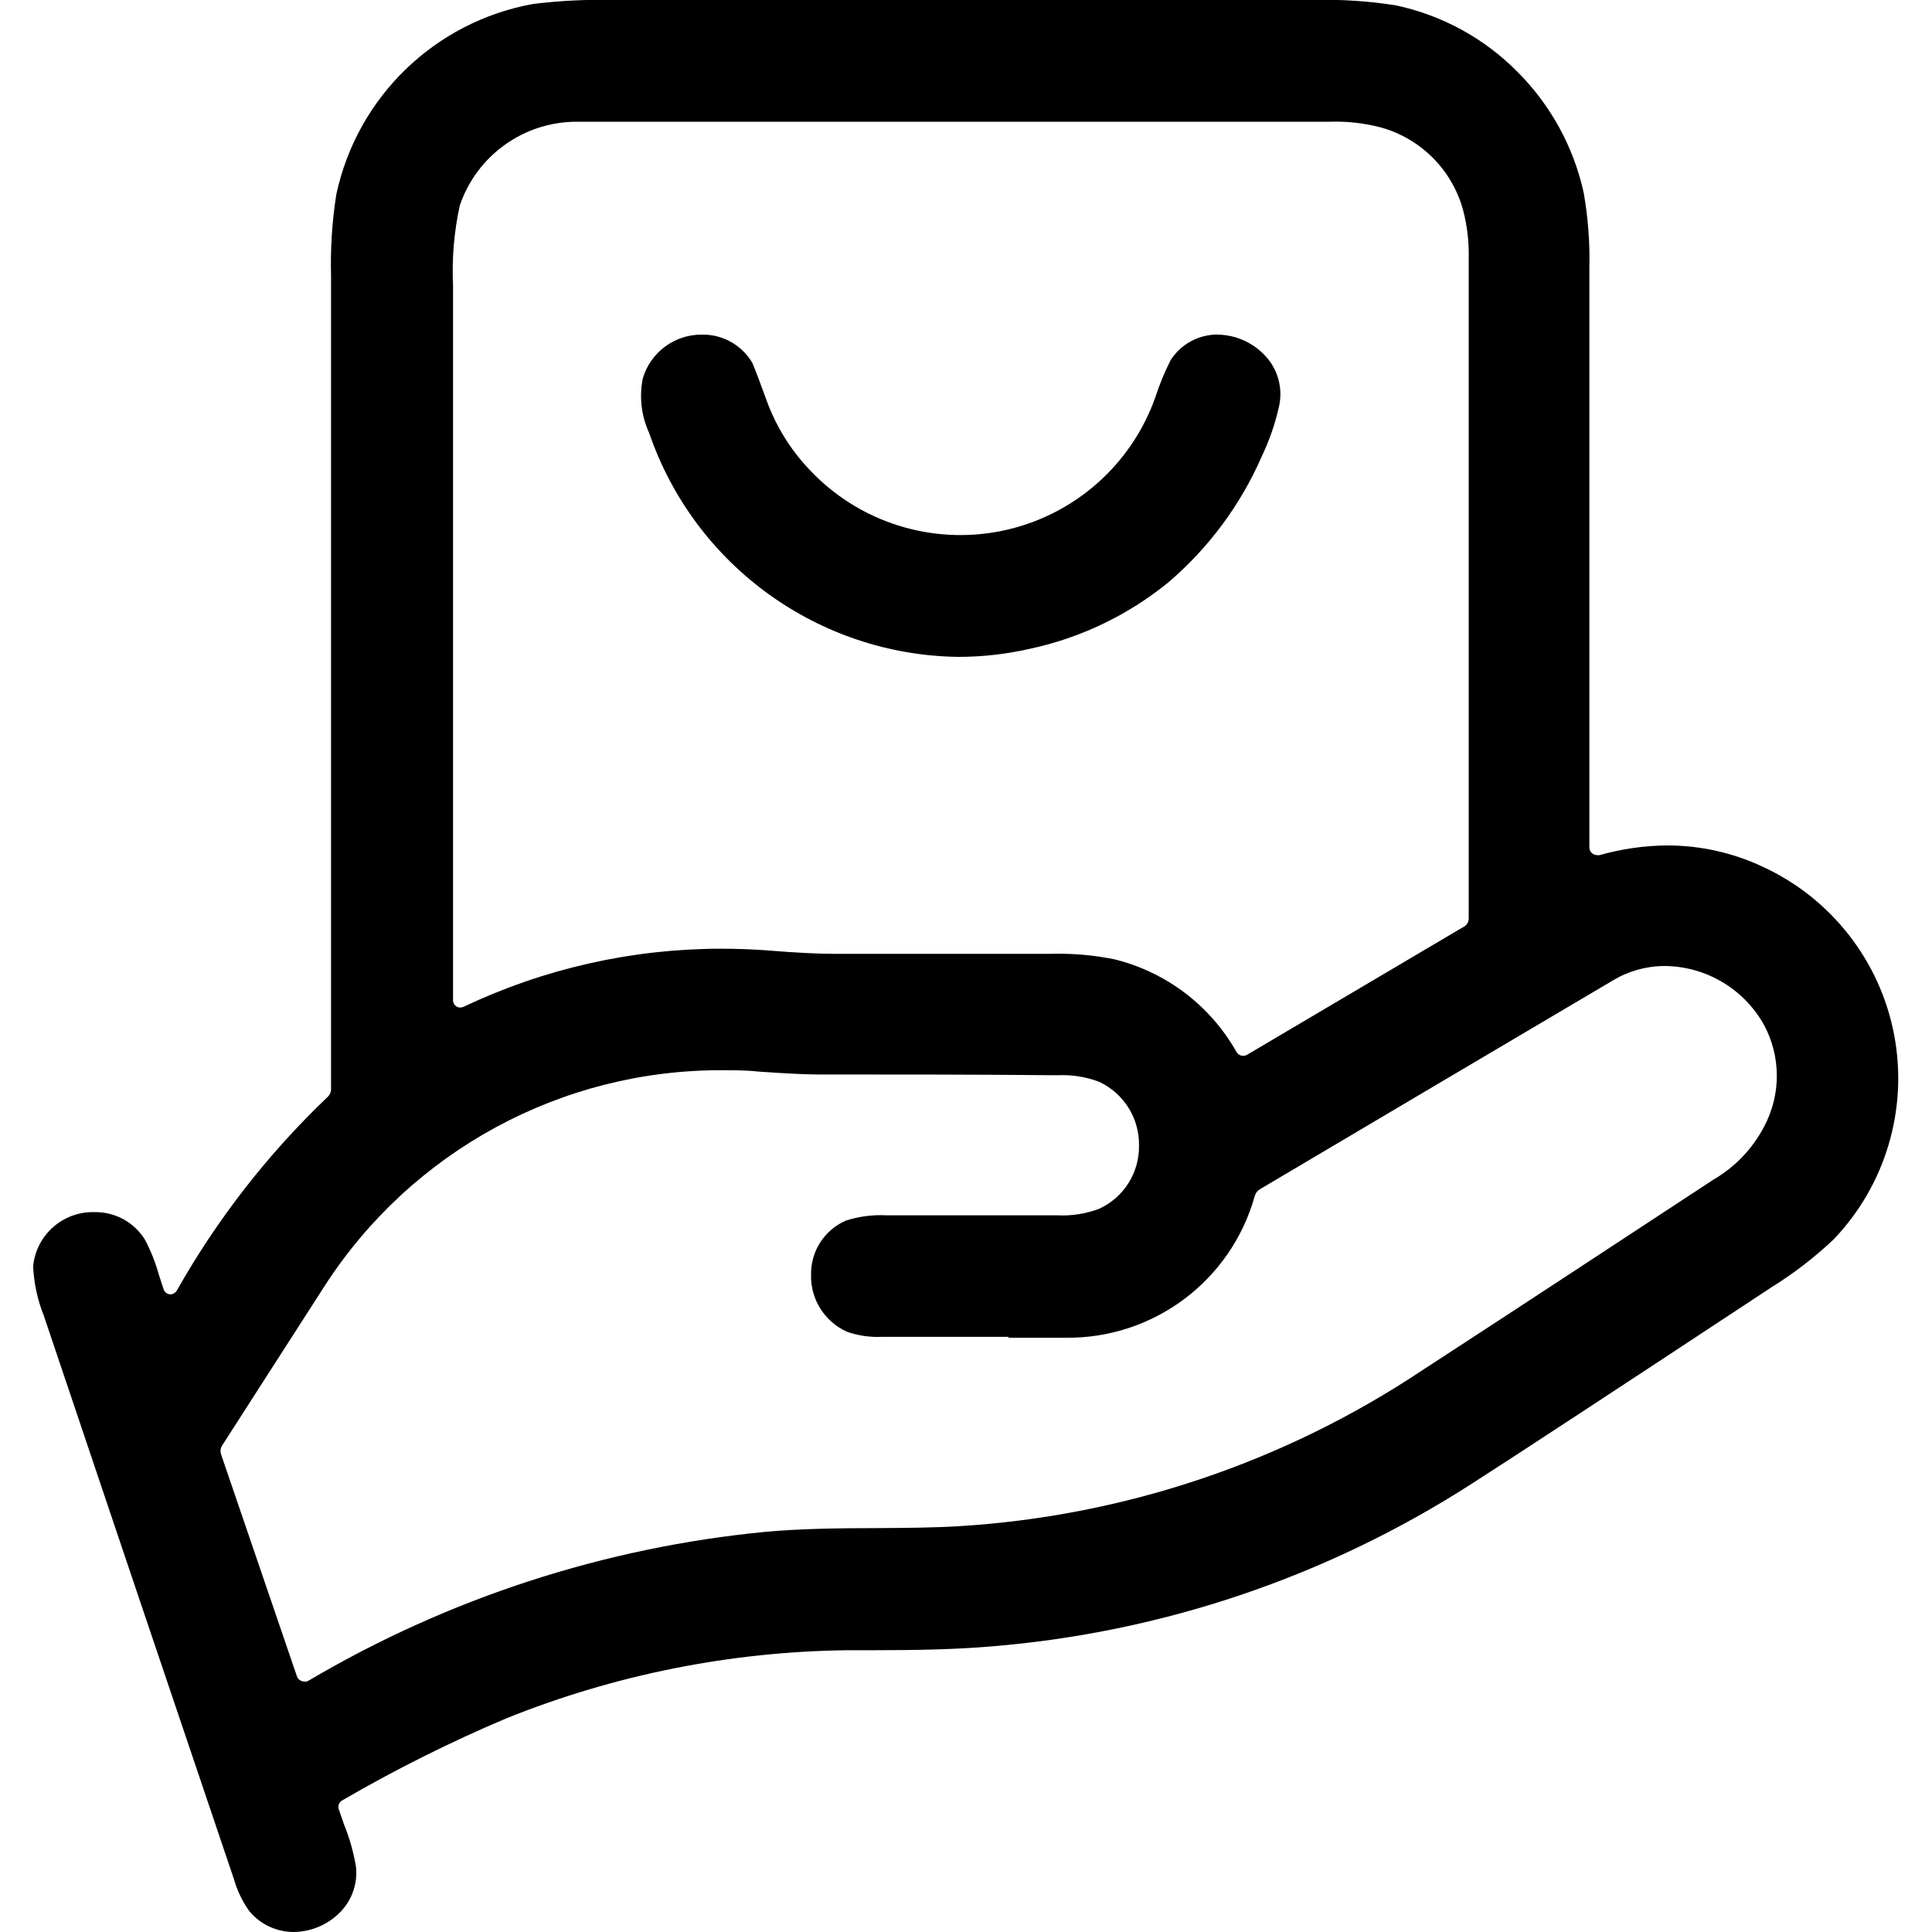
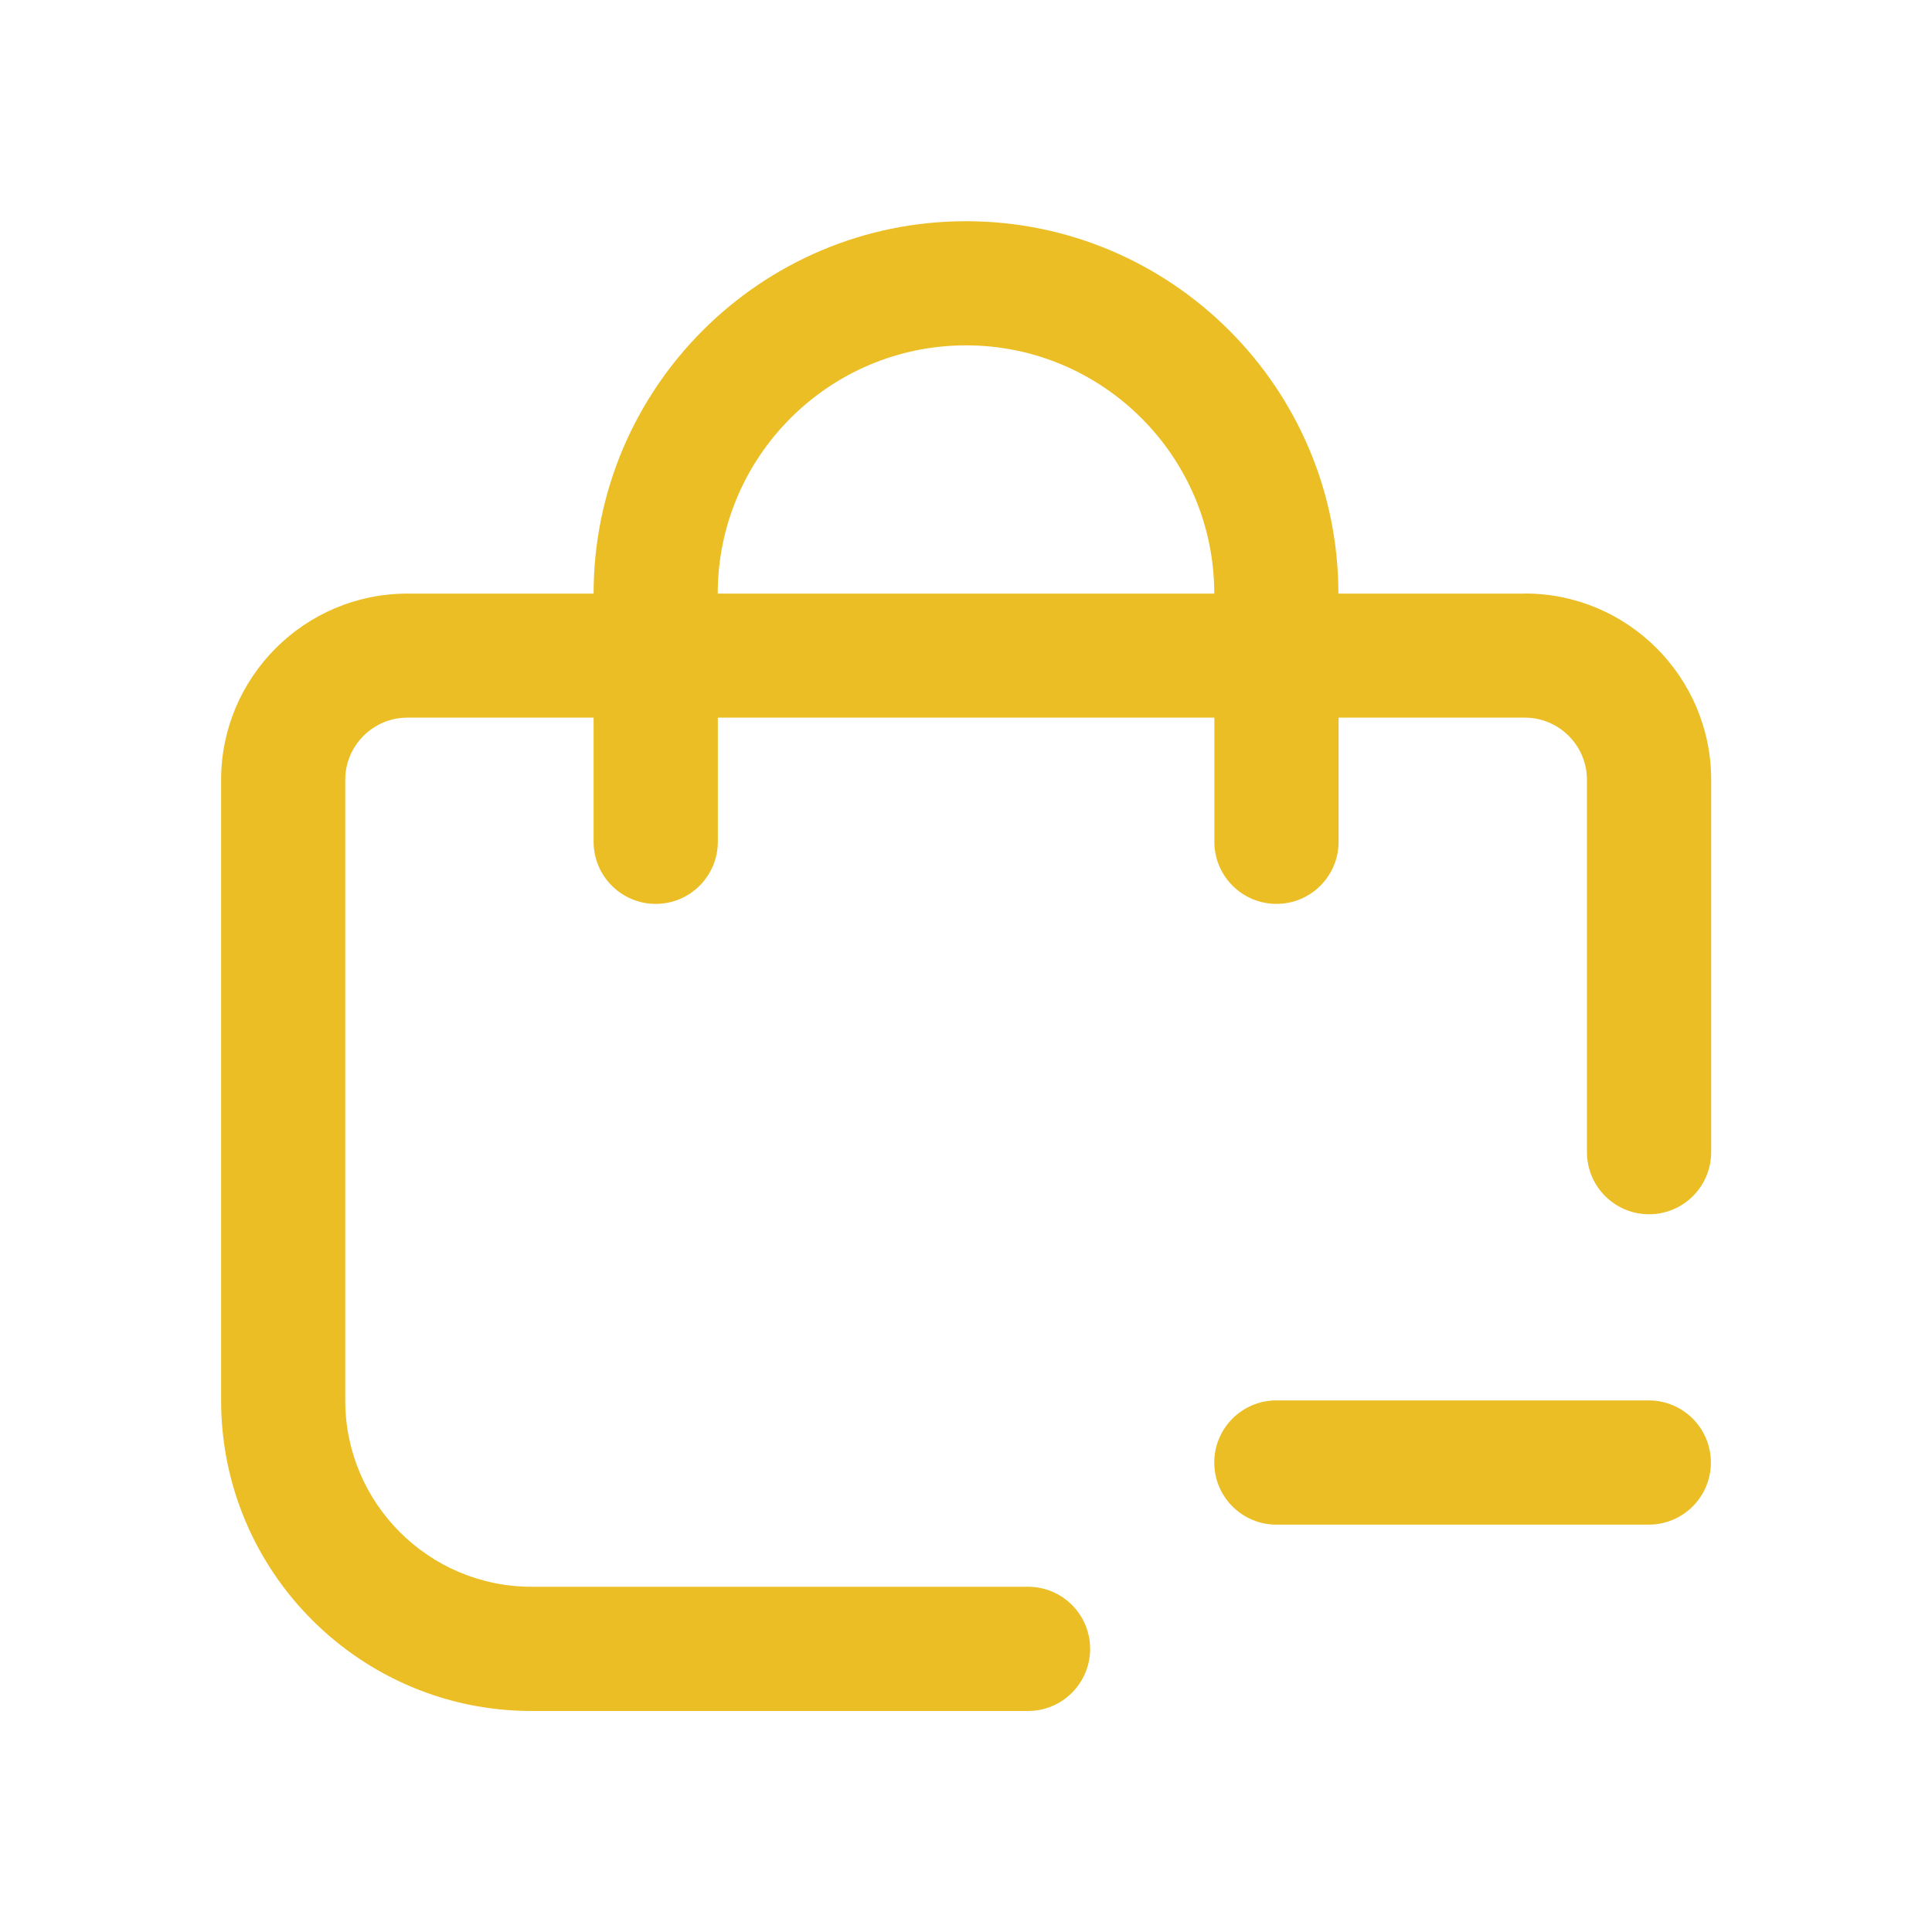
- <svg xmlns="http://www.w3.org/2000/svg" id="myads" width="20" height="20" viewBox="0 0 20 20">
-   <rect id="back" width="20" height="20" fill="none" />
-   <g id="myads-2" data-name="myads" transform="translate(0.342)">
-     <path id="Path_23921" data-name="Path 23921" d="M6.03,0H6.017a5.714,5.714,0,0,0-.84.041A2.546,2.546,0,0,0,3.14,2.01a4.626,4.626,0,0,0-.055.849v8.416a.111.111,0,0,1-.037.082,8.639,8.639,0,0,0-1.558,2,.08.08,0,0,1-.068.042.076.076,0,0,1-.072-.058c-.016-.047-.033-.1-.048-.147a1.821,1.821,0,0,0-.143-.36.6.6,0,0,0-.519-.286.621.621,0,0,0-.639.56,1.571,1.571,0,0,0,.111.513C.764,15.56,1.426,17.52,2.08,19.454a1.064,1.064,0,0,0,.162.334A.6.6,0,0,0,2.7,20a.685.685,0,0,0,.491-.217.584.584,0,0,0,.152-.459,2.051,2.051,0,0,0-.121-.43c-.02-.057-.039-.111-.057-.164a.077.077,0,0,1,.035-.092,15.1,15.1,0,0,1,1.7-.85,9.772,9.772,0,0,1,3.537-.705l.277,0c.415,0,.845-.008,1.2-.039a10.812,10.812,0,0,0,4.974-1.681c.455-.291,1.5-.977,3.111-2.039a4.021,4.021,0,0,0,.64-.493,2.412,2.412,0,0,0-.73-3.857,2.321,2.321,0,0,0-.986-.222,2.631,2.631,0,0,0-.705.1.113.113,0,0,1-.027,0,.08.08,0,0,1-.08-.086c0-1.994,0-4.009,0-5.987a3.955,3.955,0,0,0-.059-.786A2.541,2.541,0,0,0,15.364.741,2.5,2.5,0,0,0,14.105.055,4.632,4.632,0,0,0,13.257,0H6.03Zm3.5,1.26h3.9a1.839,1.839,0,0,1,.522.059,1.221,1.221,0,0,1,.85.849,1.789,1.789,0,0,1,.06.513V9.513A.1.1,0,0,1,14.8,9.6l-2.229,1.317a.08.08,0,0,1-.114-.029A2,2,0,0,0,11.2,9.932a2.882,2.882,0,0,0-.66-.058l-2.258,0c-.152,0-.371-.011-.651-.033-.171-.014-.343-.02-.511-.02a6.219,6.219,0,0,0-2.66.6.091.091,0,0,1-.038.009.075.075,0,0,1-.074-.081c0-2.457,0-4.944,0-7.392a3.179,3.179,0,0,1,.07-.831A1.279,1.279,0,0,1,5.629,1.26h3.9ZM10.1,13.848h.582a2.007,2.007,0,0,0,1.966-1.47.117.117,0,0,1,.054-.068c1.209-.716,2.437-1.443,3.65-2.159A1.039,1.039,0,0,1,16.887,10a1.188,1.188,0,0,1,1.032.61,1.114,1.114,0,0,1,.005,1.045,1.369,1.369,0,0,1-.531.558c-1,.656-2.007,1.319-3.007,1.969a9.715,9.715,0,0,1-4.8,1.617c-.261.016-.552.018-.86.02-.386,0-.786.006-1.14.038A11.489,11.489,0,0,0,2.849,17.4l-.015.007a.085.085,0,0,1-.026,0,.081.081,0,0,1-.077-.056L1.948,15.06a.109.109,0,0,1,.012-.1c.351-.549.708-1.1,1.06-1.65a4.878,4.878,0,0,1,4.118-2.231c.123,0,.248,0,.371.014.285.02.493.03.619.03.821,0,1.655,0,2.477.008a1.067,1.067,0,0,1,.432.068.716.716,0,0,1,.412.662.708.708,0,0,1-.414.653,1.081,1.081,0,0,1-.431.067l-1.368,0h-.4a1.181,1.181,0,0,0-.42.054.6.6,0,0,0-.362.56.629.629,0,0,0,.374.592.958.958,0,0,0,.358.052l1.31,0h0Z" />
-     <path id="Path_23923" data-name="Path 23923" d="M12.265,3.463a.577.577,0,0,0-.488.264,2.6,2.6,0,0,0-.157.38,2.141,2.141,0,0,1-3.587.75,2.06,2.06,0,0,1-.443-.722c-.115-.316-.141-.373-.147-.384a.593.593,0,0,0-.515-.287.633.633,0,0,0-.615.45.917.917,0,0,0,.065.568A3.432,3.432,0,0,0,9.579,6.8a3.344,3.344,0,0,0,.737-.083,3.393,3.393,0,0,0,1.434-.686,3.617,3.617,0,0,0,.97-1.307A2.413,2.413,0,0,0,12.9,4.2a.58.58,0,0,0-.124-.494.685.685,0,0,0-.515-.242h0Z" />
-   </g>
+ <svg xmlns="http://www.w3.org/2000/svg" id="Layer_1" version="1.1" viewBox="0 0 200 200">
+   <defs>
+     <style>
+       .st0 {
+         fill: #ebbe25;
+       }
+     </style>
+   </defs>
+   <path class="st0" d="M157.83,61.45h-19.28c0-21.26-17.29-38.55-38.55-38.55s-38.55,17.29-38.55,38.55h-19.28c-10.63,0-19.28,8.65-19.28,19.28v64.26c0,17.72,14.41,32.13,32.13,32.13h51.4c3.55,0,6.43-2.88,6.43-6.43s-2.88-6.43-6.43-6.43h-51.4c-10.63,0-19.28-8.65-19.28-19.28v-64.26c0-3.54,2.89-6.43,6.43-6.43h19.28v12.85c0,3.55,2.88,6.43,6.43,6.43s6.43-2.88,6.43-6.43v-12.85h51.4v12.85c0,3.55,2.88,6.43,6.43,6.43s6.43-2.88,6.43-6.43v-12.85h19.28c3.54,0,6.43,2.89,6.43,6.43v38.55c0,3.55,2.88,6.43,6.43,6.43s6.43-2.88,6.43-6.43v-38.55c0-10.63-8.65-19.28-19.28-19.28ZM74.3,61.45c0-14.17,11.53-25.7,25.7-25.7s25.7,11.53,25.7,25.7h-51.4ZM177.11,151.4c0,3.55-2.88,6.43-6.43,6.43h-38.55c-3.55,0-6.43-2.88-6.43-6.43s2.88-6.43,6.43-6.43h38.55c3.55,0,6.43,2.88,6.43,6.43Z" />
</svg>
